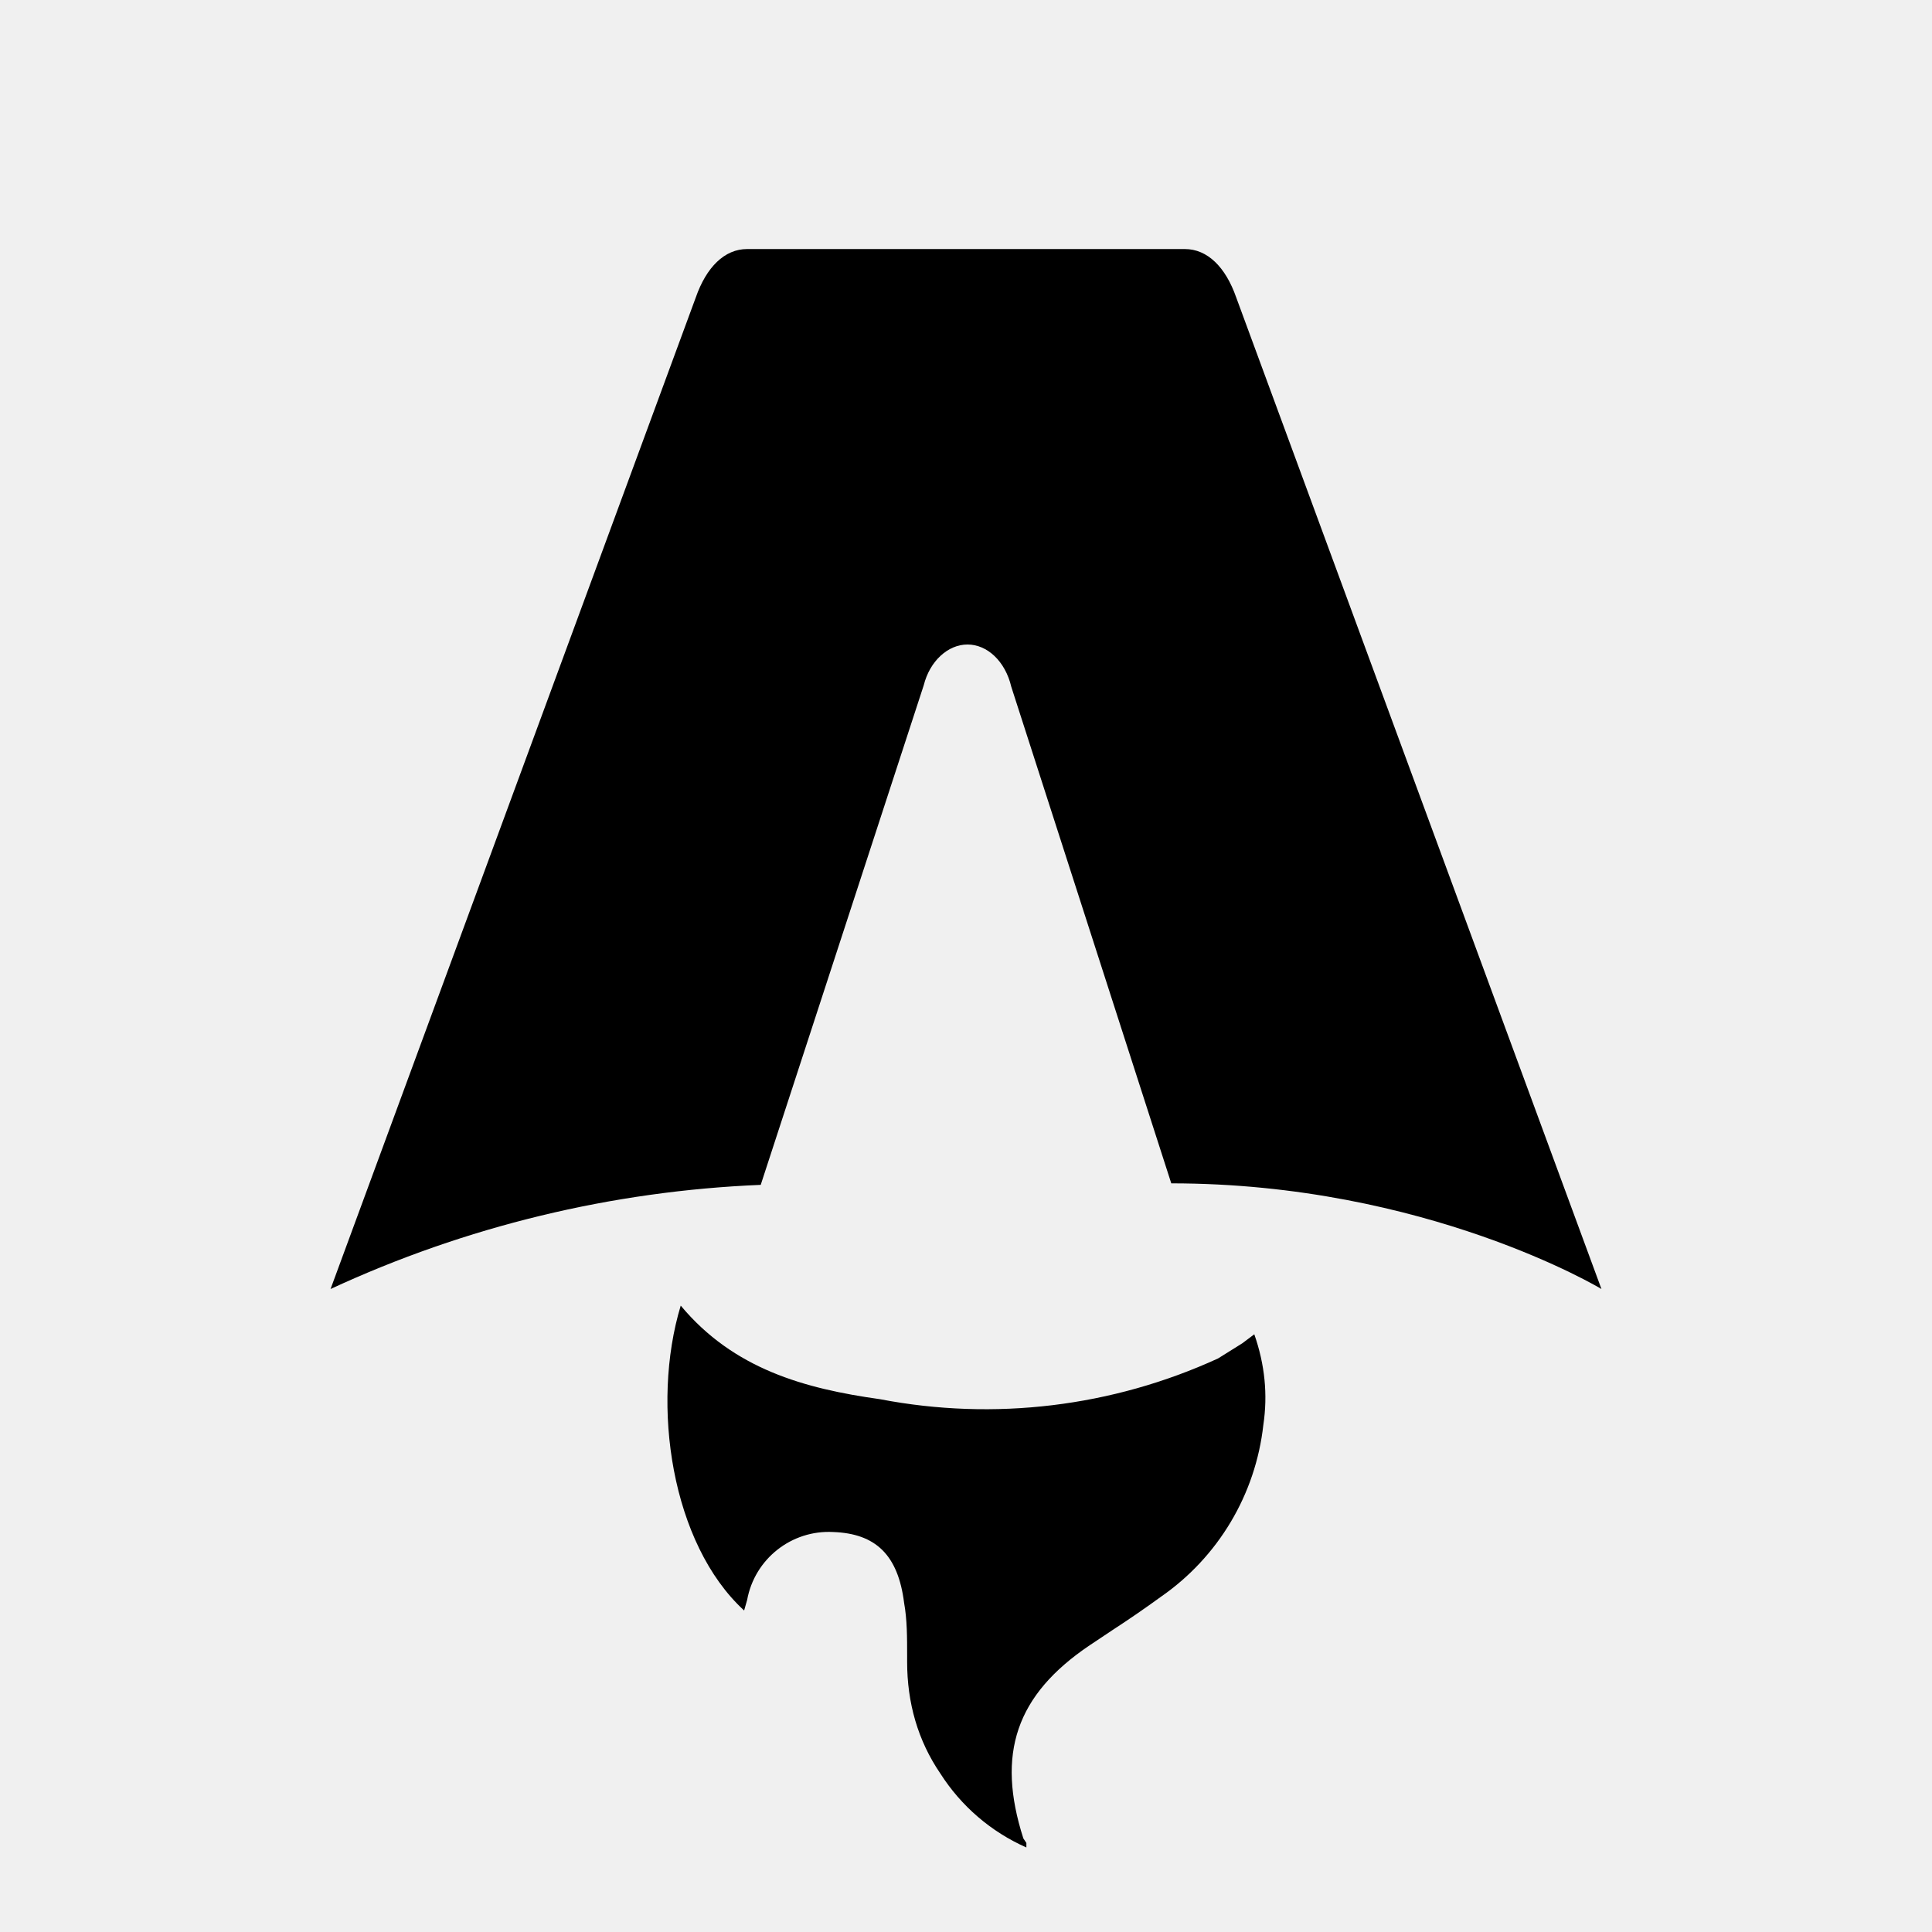
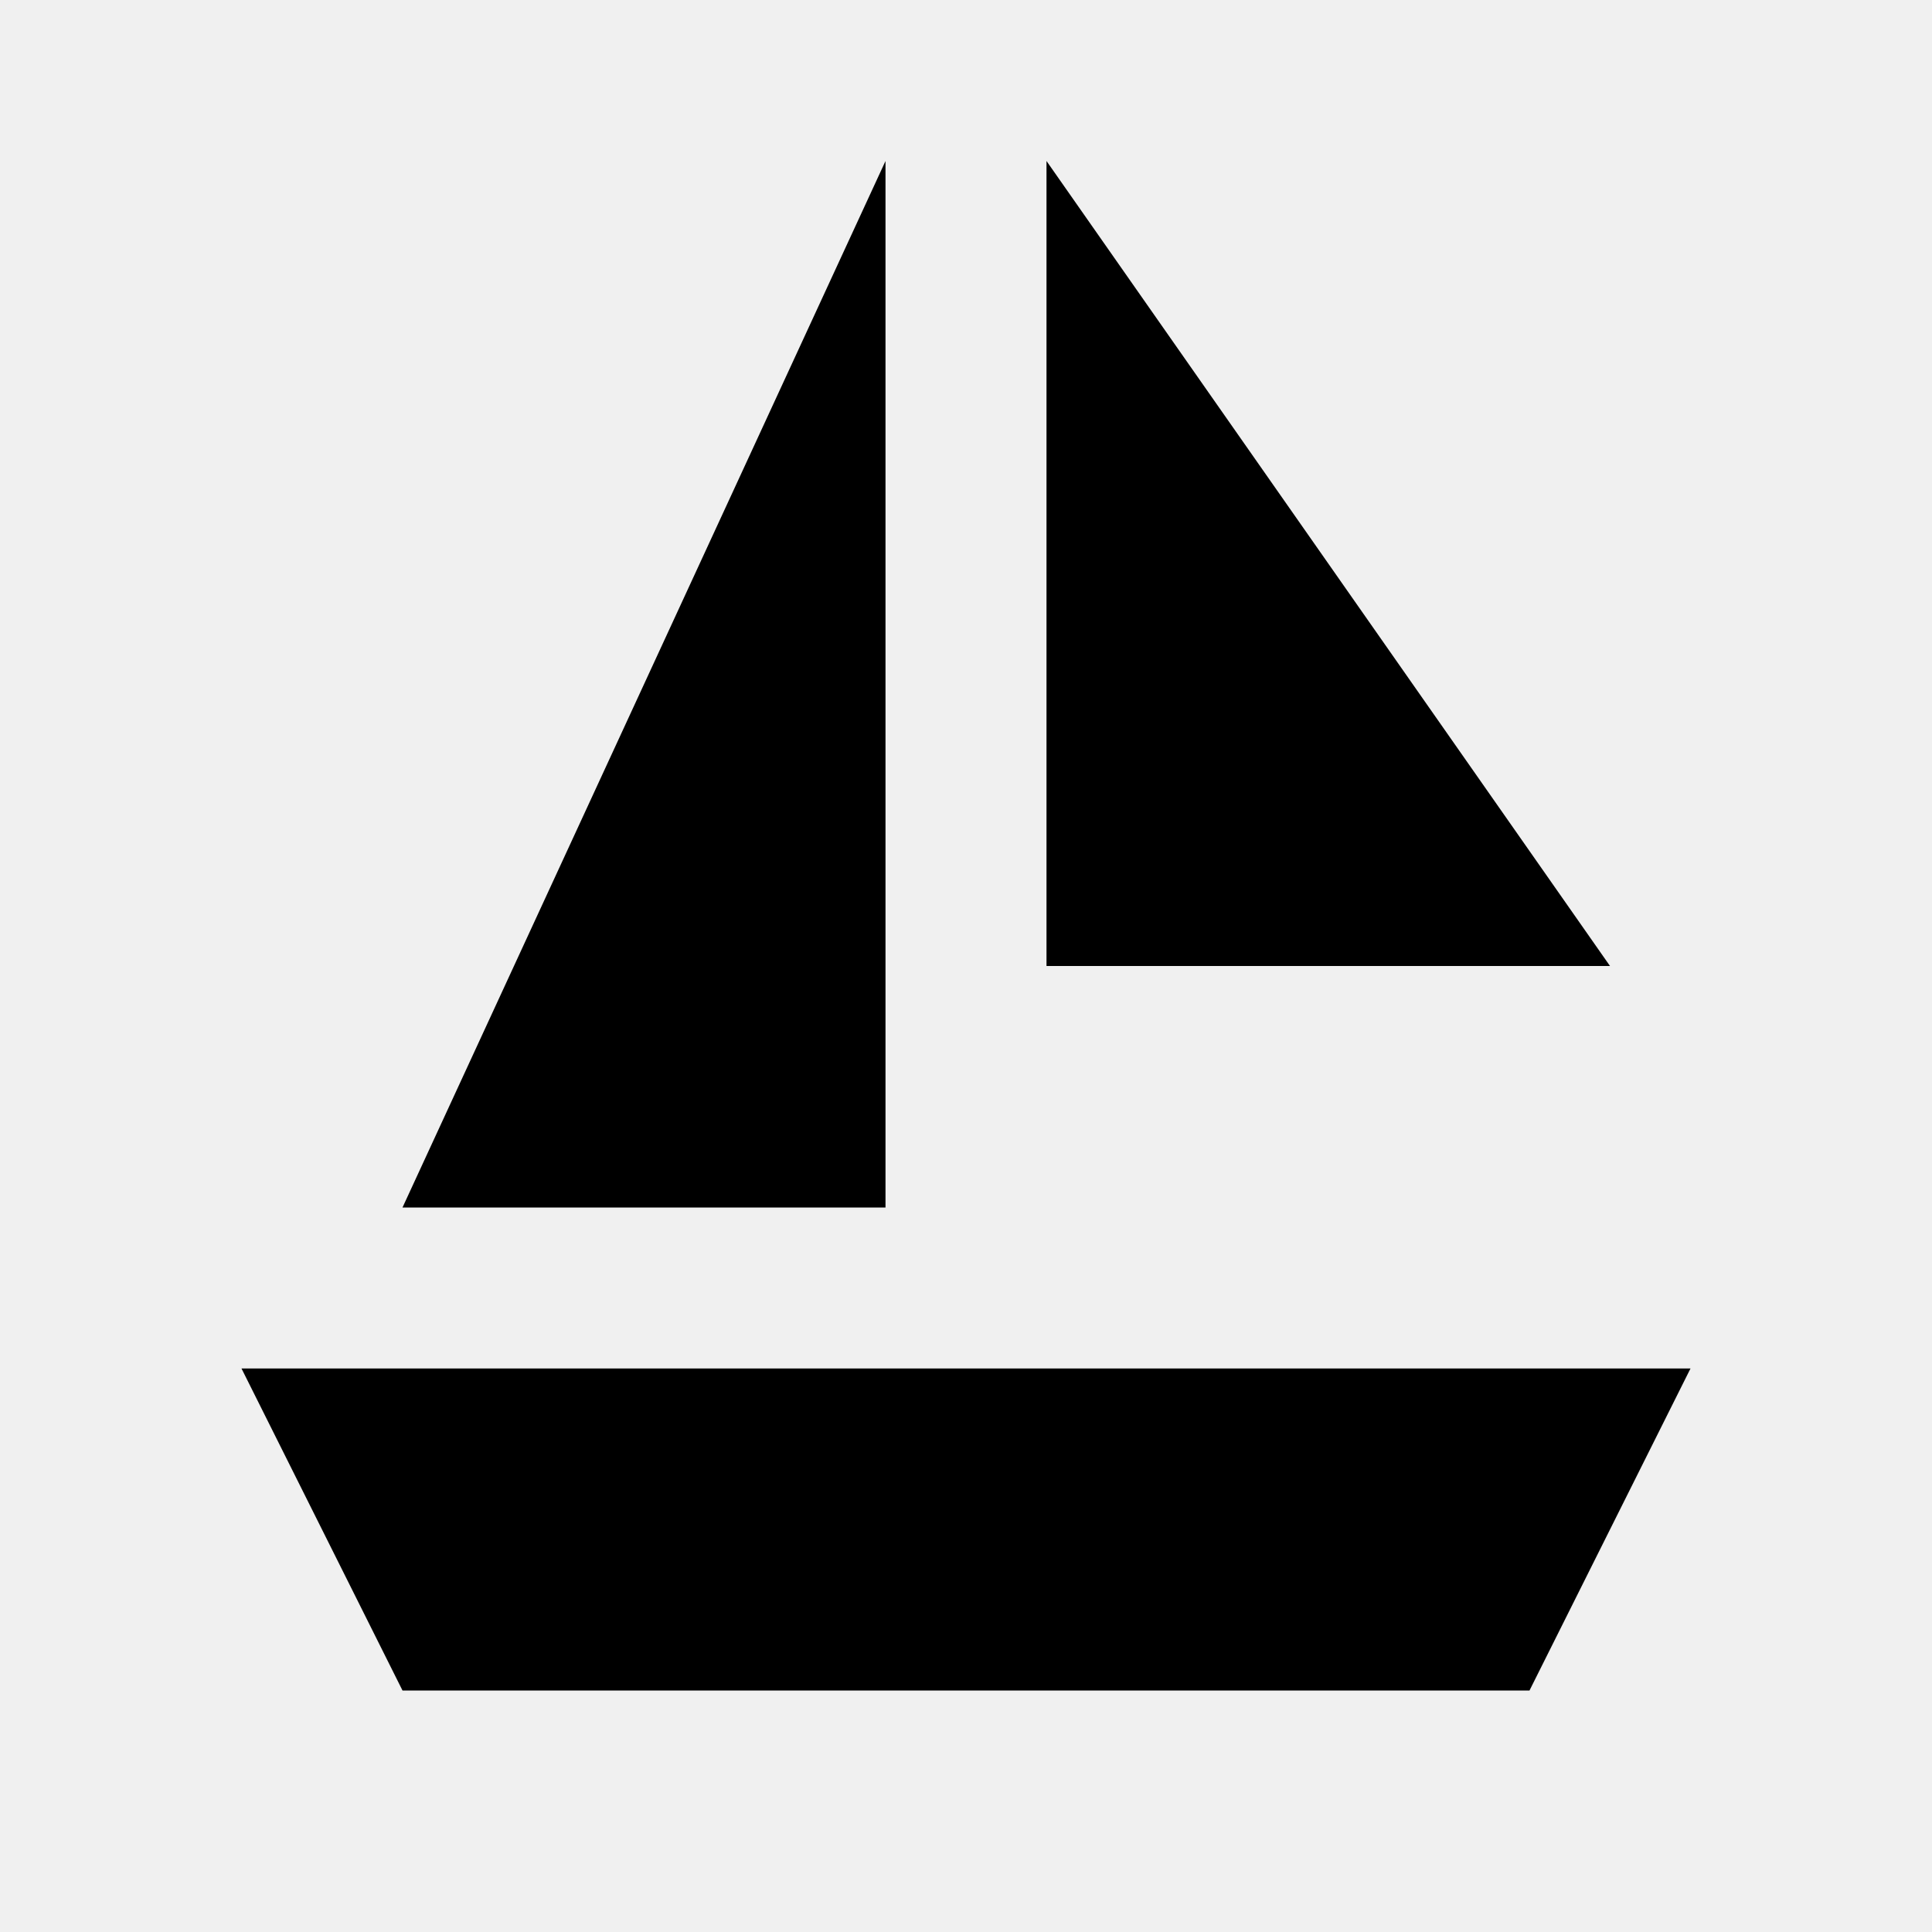
- <svg xmlns="http://www.w3.org/2000/svg" fill="none" viewBox="0 0 128 128">
-   <path d="M50.4 78.5a75.1 75.1 0 0 0-28.5 6.9l24.2-65.7c.7-2 1.9-3.2 3.4-3.2h29c1.5 0 2.7 1.2 3.4 3.2l24.2 65.7s-11.6-7-28.5-7L67 45.5c-.4-1.7-1.6-2.8-2.9-2.8-1.3 0-2.5 1.1-2.9 2.7L50.4 78.5Zm-1.1 28.2Zm-4.2-20.2c-2 6.6-.6 15.8 4.2 20.2a17.5 17.5 0 0 1 .2-.7 5.5 5.5 0 0 1 5.7-4.5c2.8.1 4.3 1.5 4.7 4.7.2 1.1.2 2.3.2 3.5v.4c0 2.7.7 5.2 2.2 7.4a13 13 0 0 0 5.7 4.9v-.3l-.2-.3c-1.8-5.6-.5-9.5 4.4-12.8l1.5-1a73 73 0 0 0 3.2-2.2 16 16 0 0 0 6.8-11.4c.3-2 .1-4-.6-6l-.8.6-1.6 1a37 37 0 0 1-22.4 2.7c-5-.7-9.7-2-13.2-6.2Z" />
+ <svg xmlns="http://www.w3.org/2000/svg" viewBox="0 0 24 24">
+   <path d="M3 17h18l-2 4H5l-2-4zM11 2v13H5l6-13zm2 0l7 10h-7V2z" />
  <style>
-         path { fill: #000; }
-         @media (prefers-color-scheme: dark) {
-             path { fill: #FFF; }
-         }
-     </style>
+       path { fill: #000; }
+       @media (prefers-color-scheme: dark) {
+           path { fill: #FFF; }
+       }
+   </style>
</svg>
